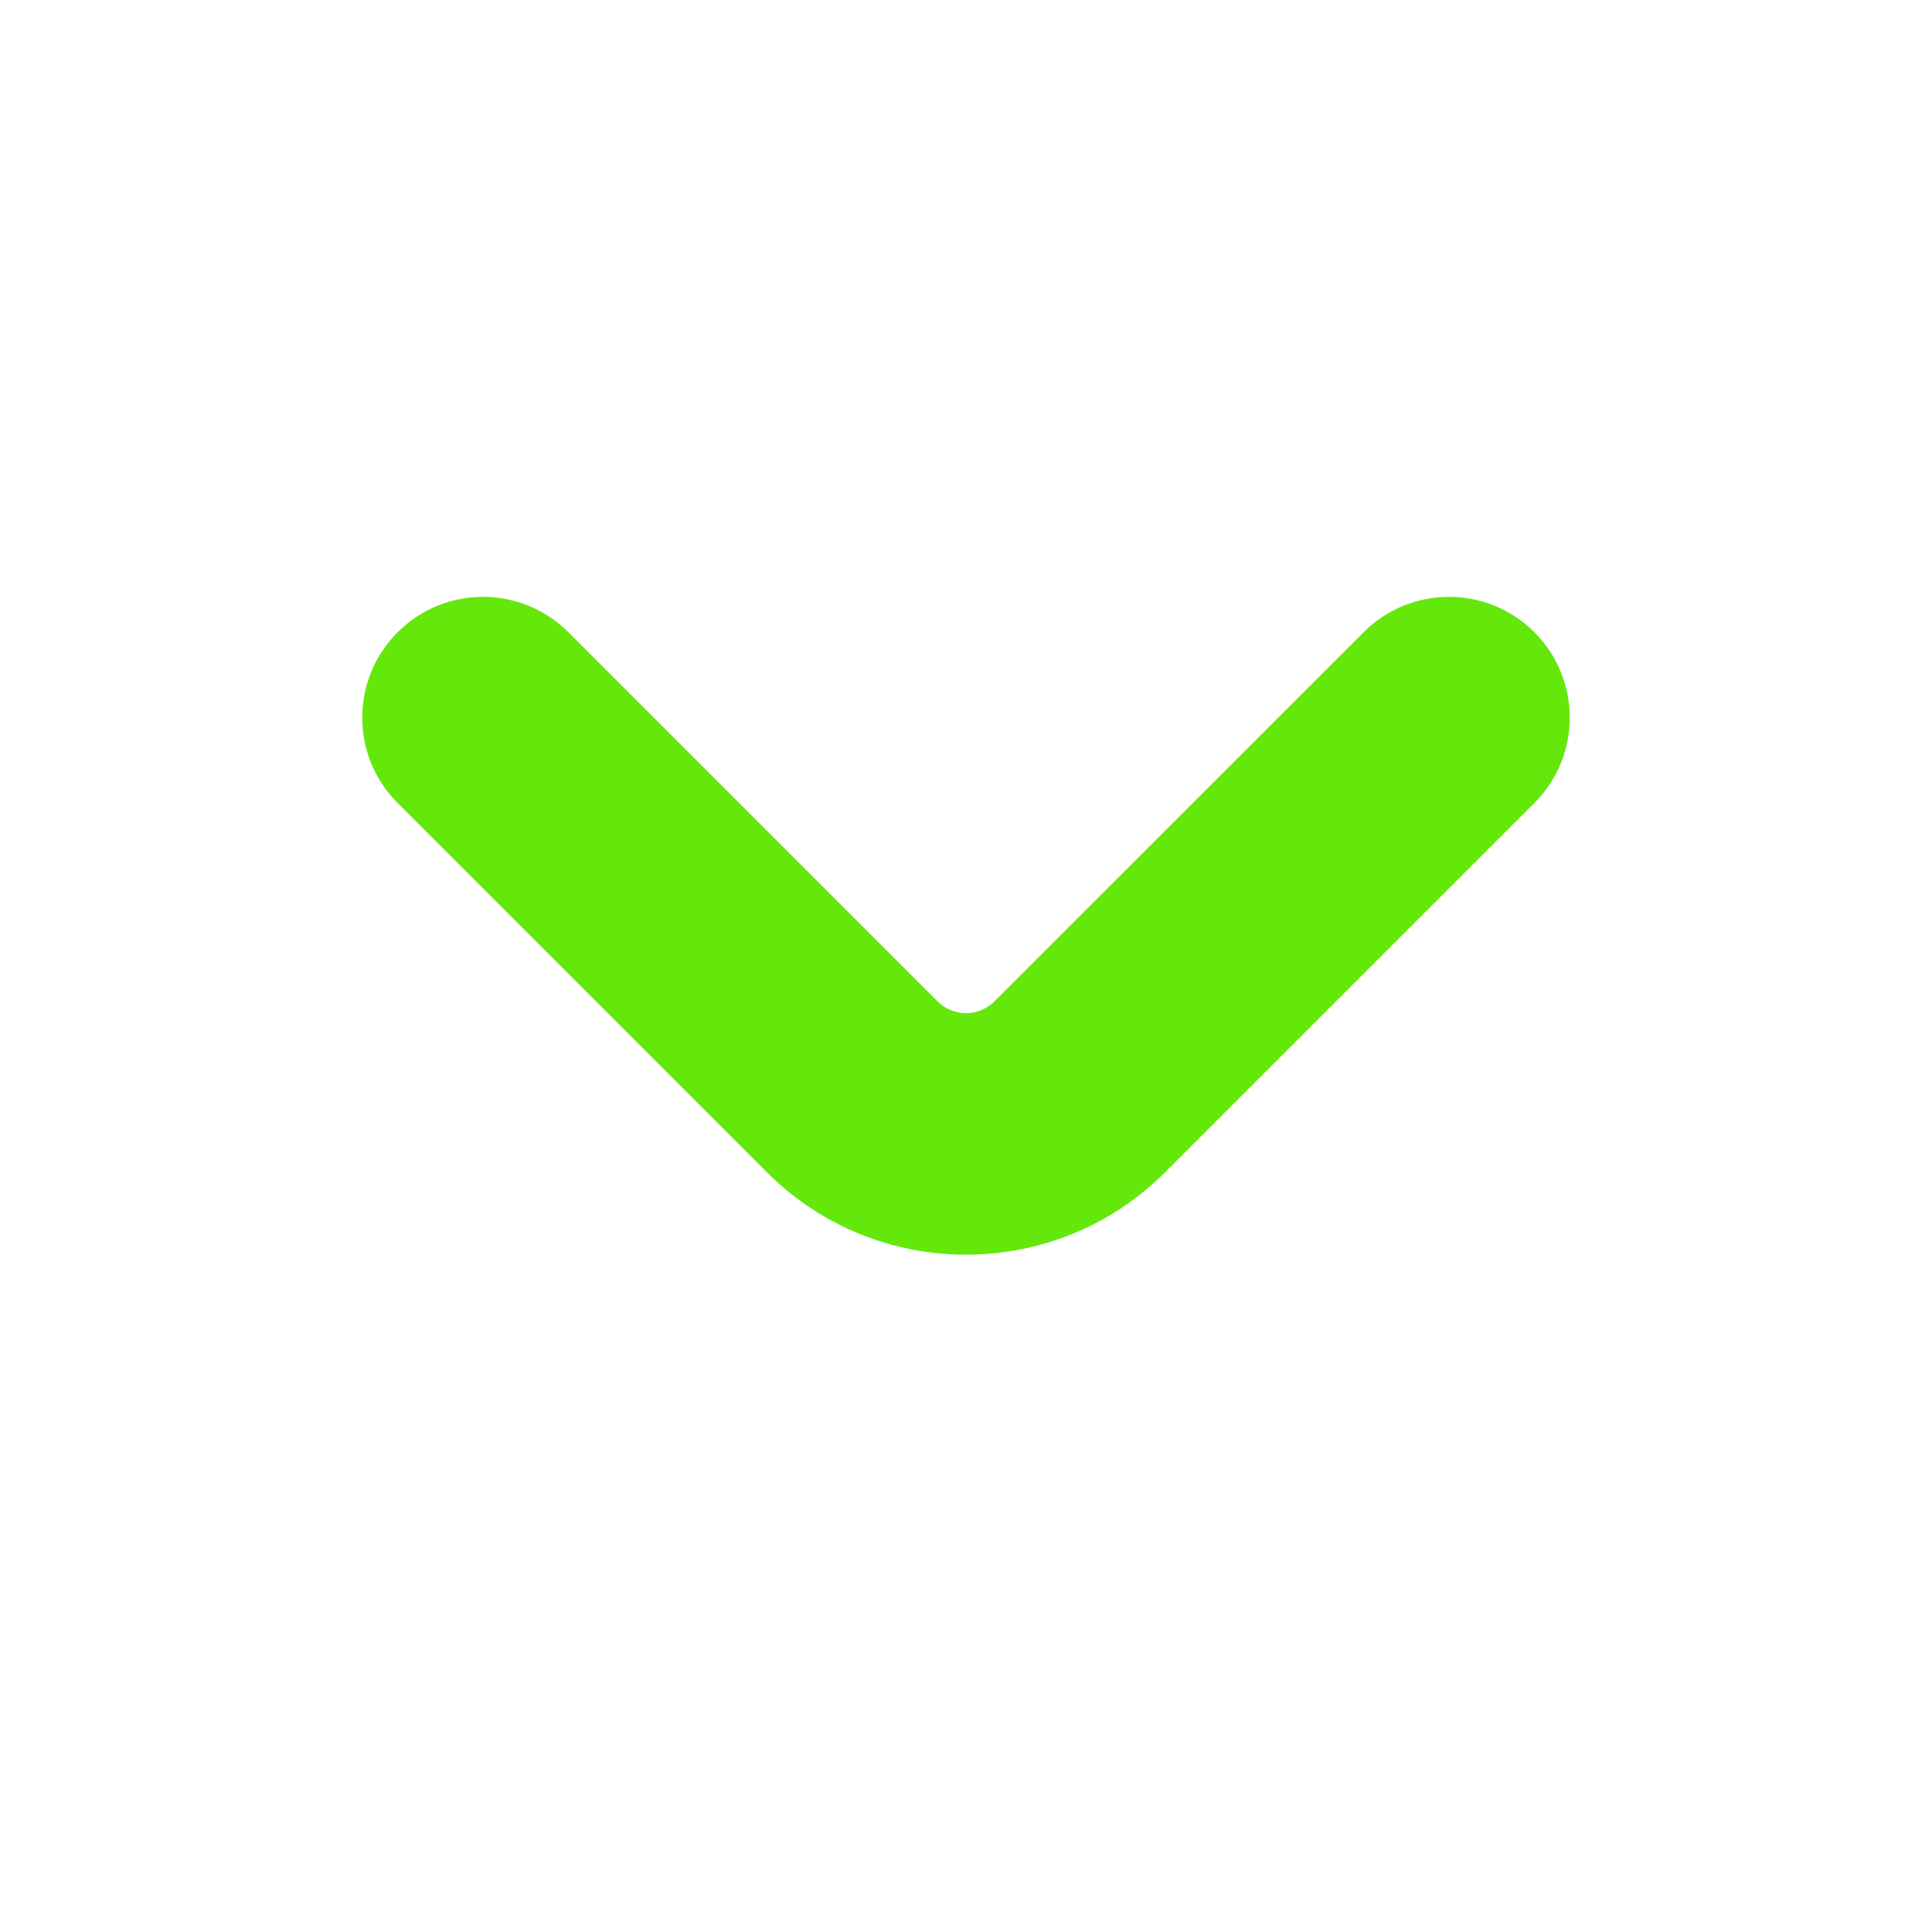
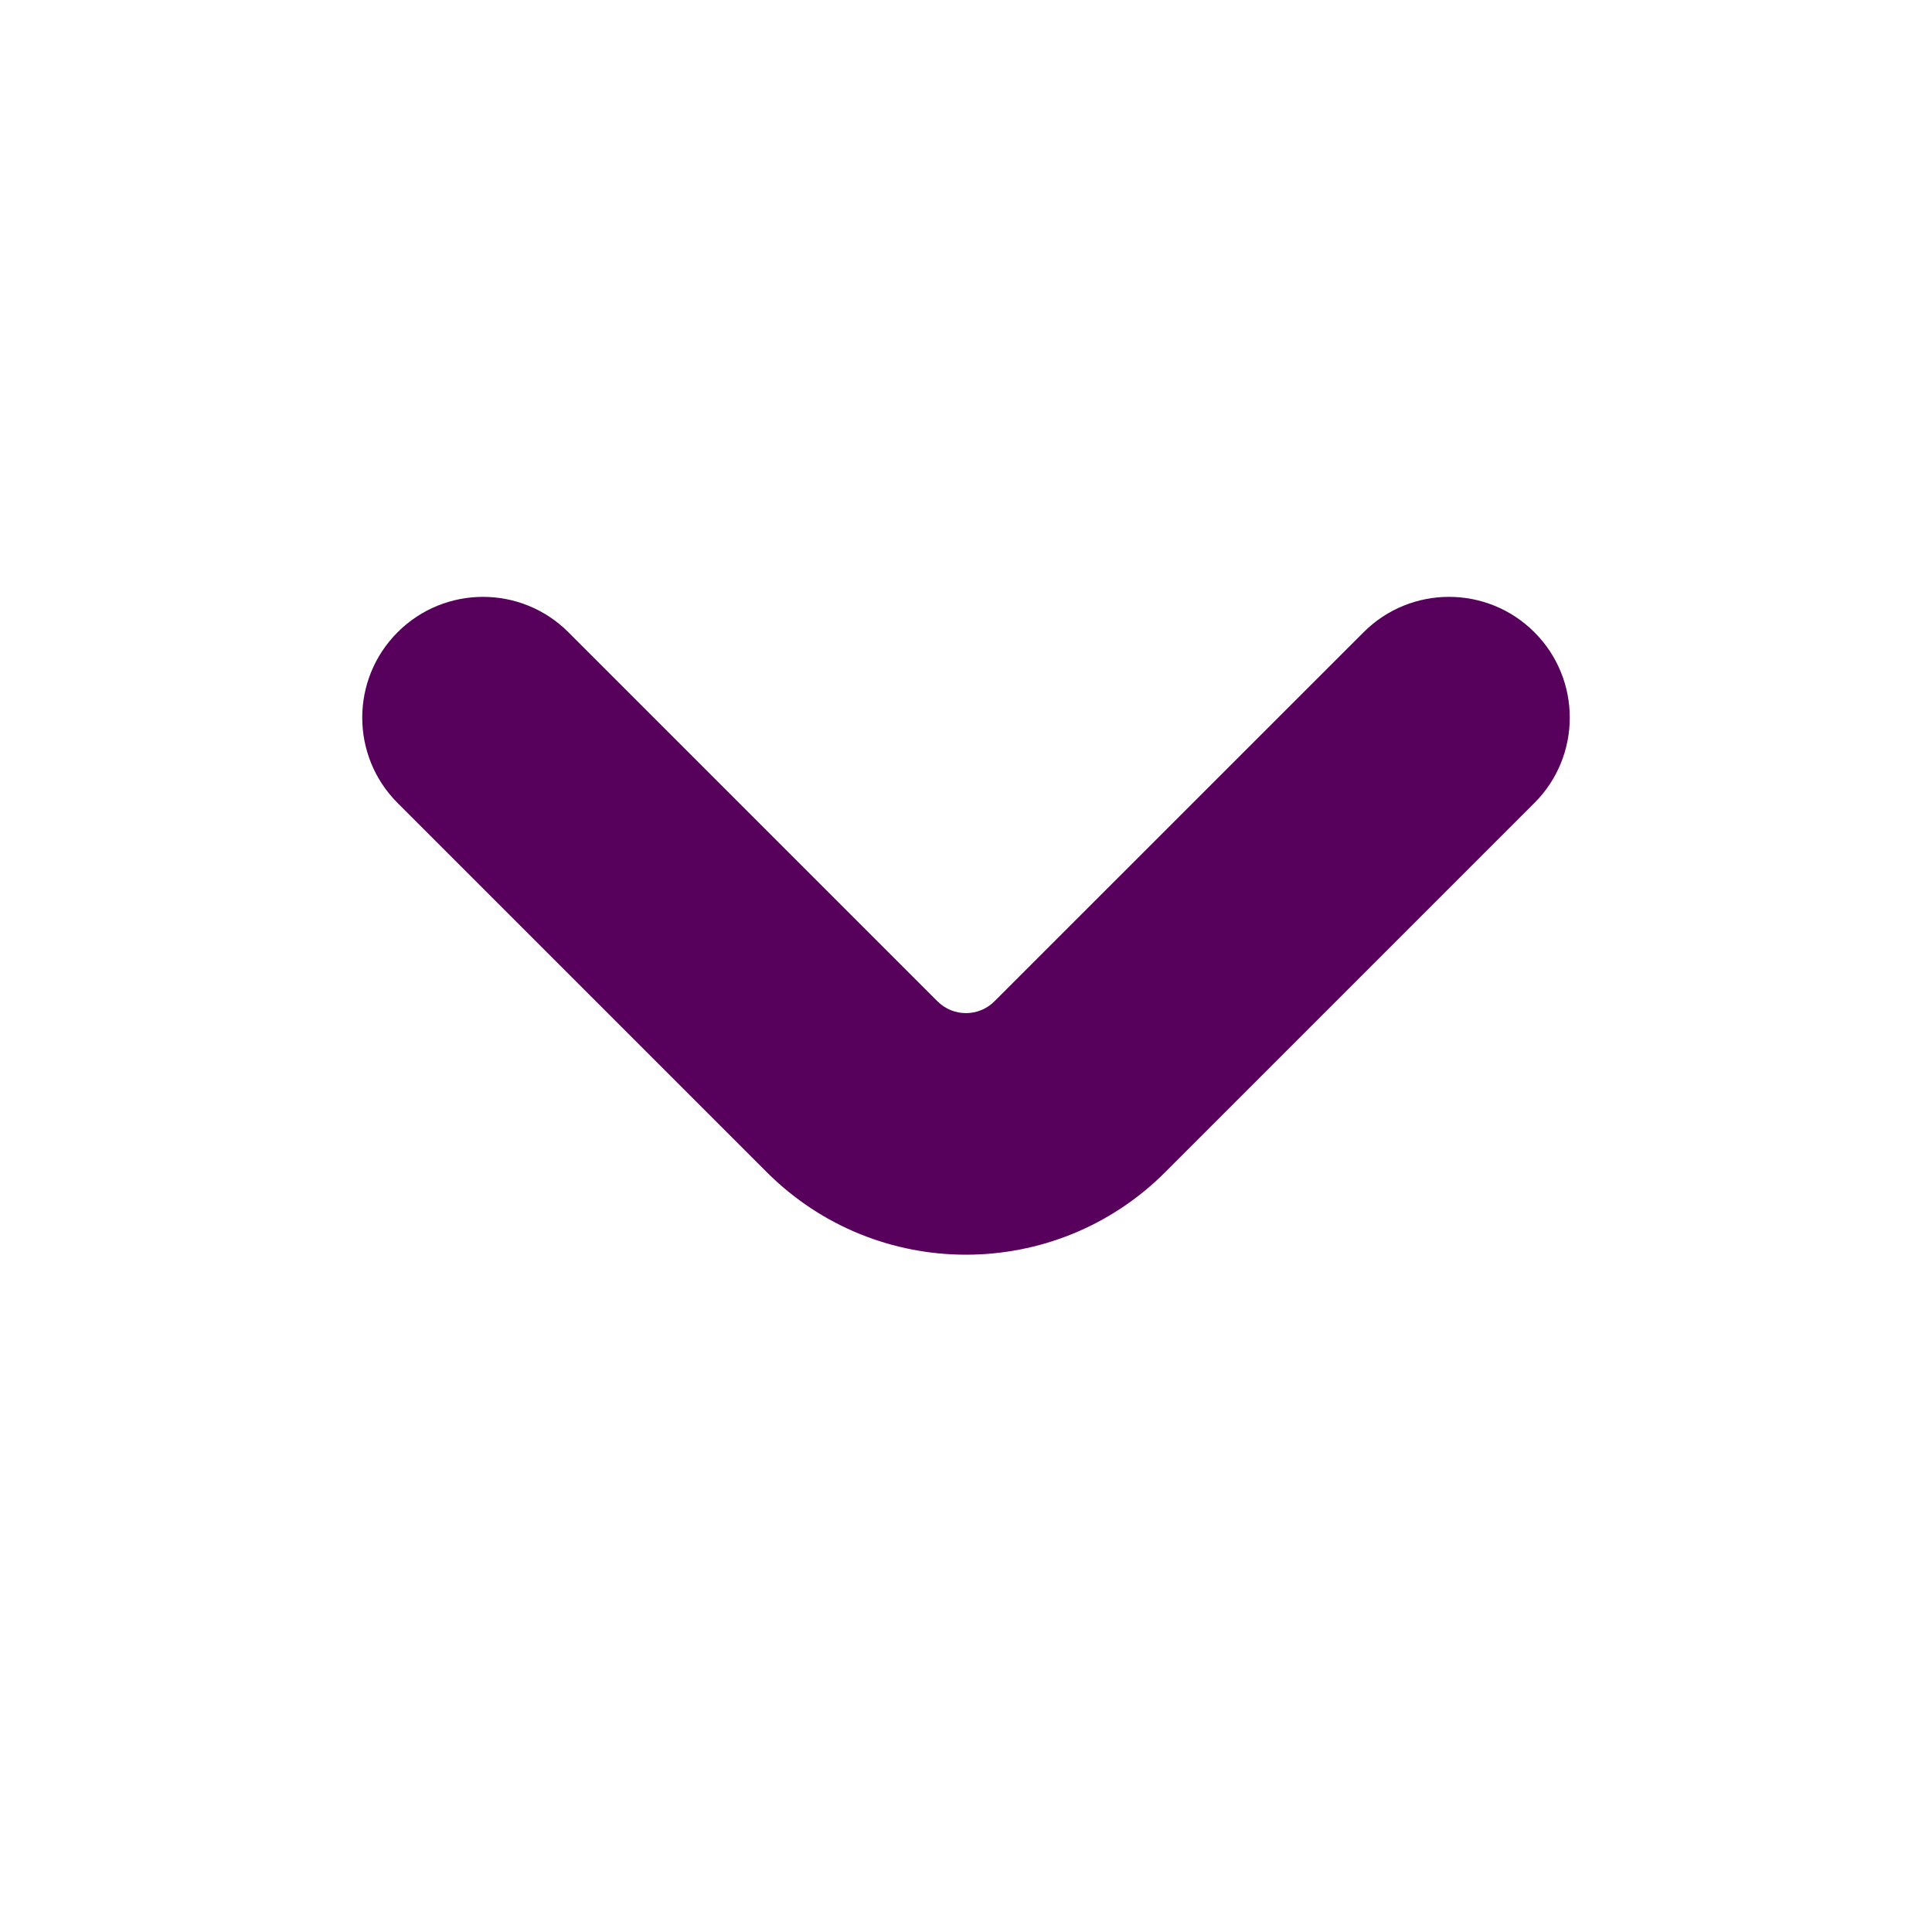
- <svg xmlns="http://www.w3.org/2000/svg" fill="#64E80C" id="Bold" viewBox="0 0 24 24" width="18" height="18">
+ <svg xmlns="http://www.w3.org/2000/svg" fill="#57005C" id="Bold" viewBox="0 0 24 24" width="18" height="18">
  <path d="M19.061,7.854a1.5,1.5,0,0,0-2.122,0l-4.586,4.585a.5.5,0,0,1-.707,0L7.061,7.854A1.5,1.5,0,0,0,4.939,9.975l4.586,4.586a3.5,3.5,0,0,0,4.95,0l4.586-4.586A1.5,1.5,0,0,0,19.061,7.854Z" />
</svg>
